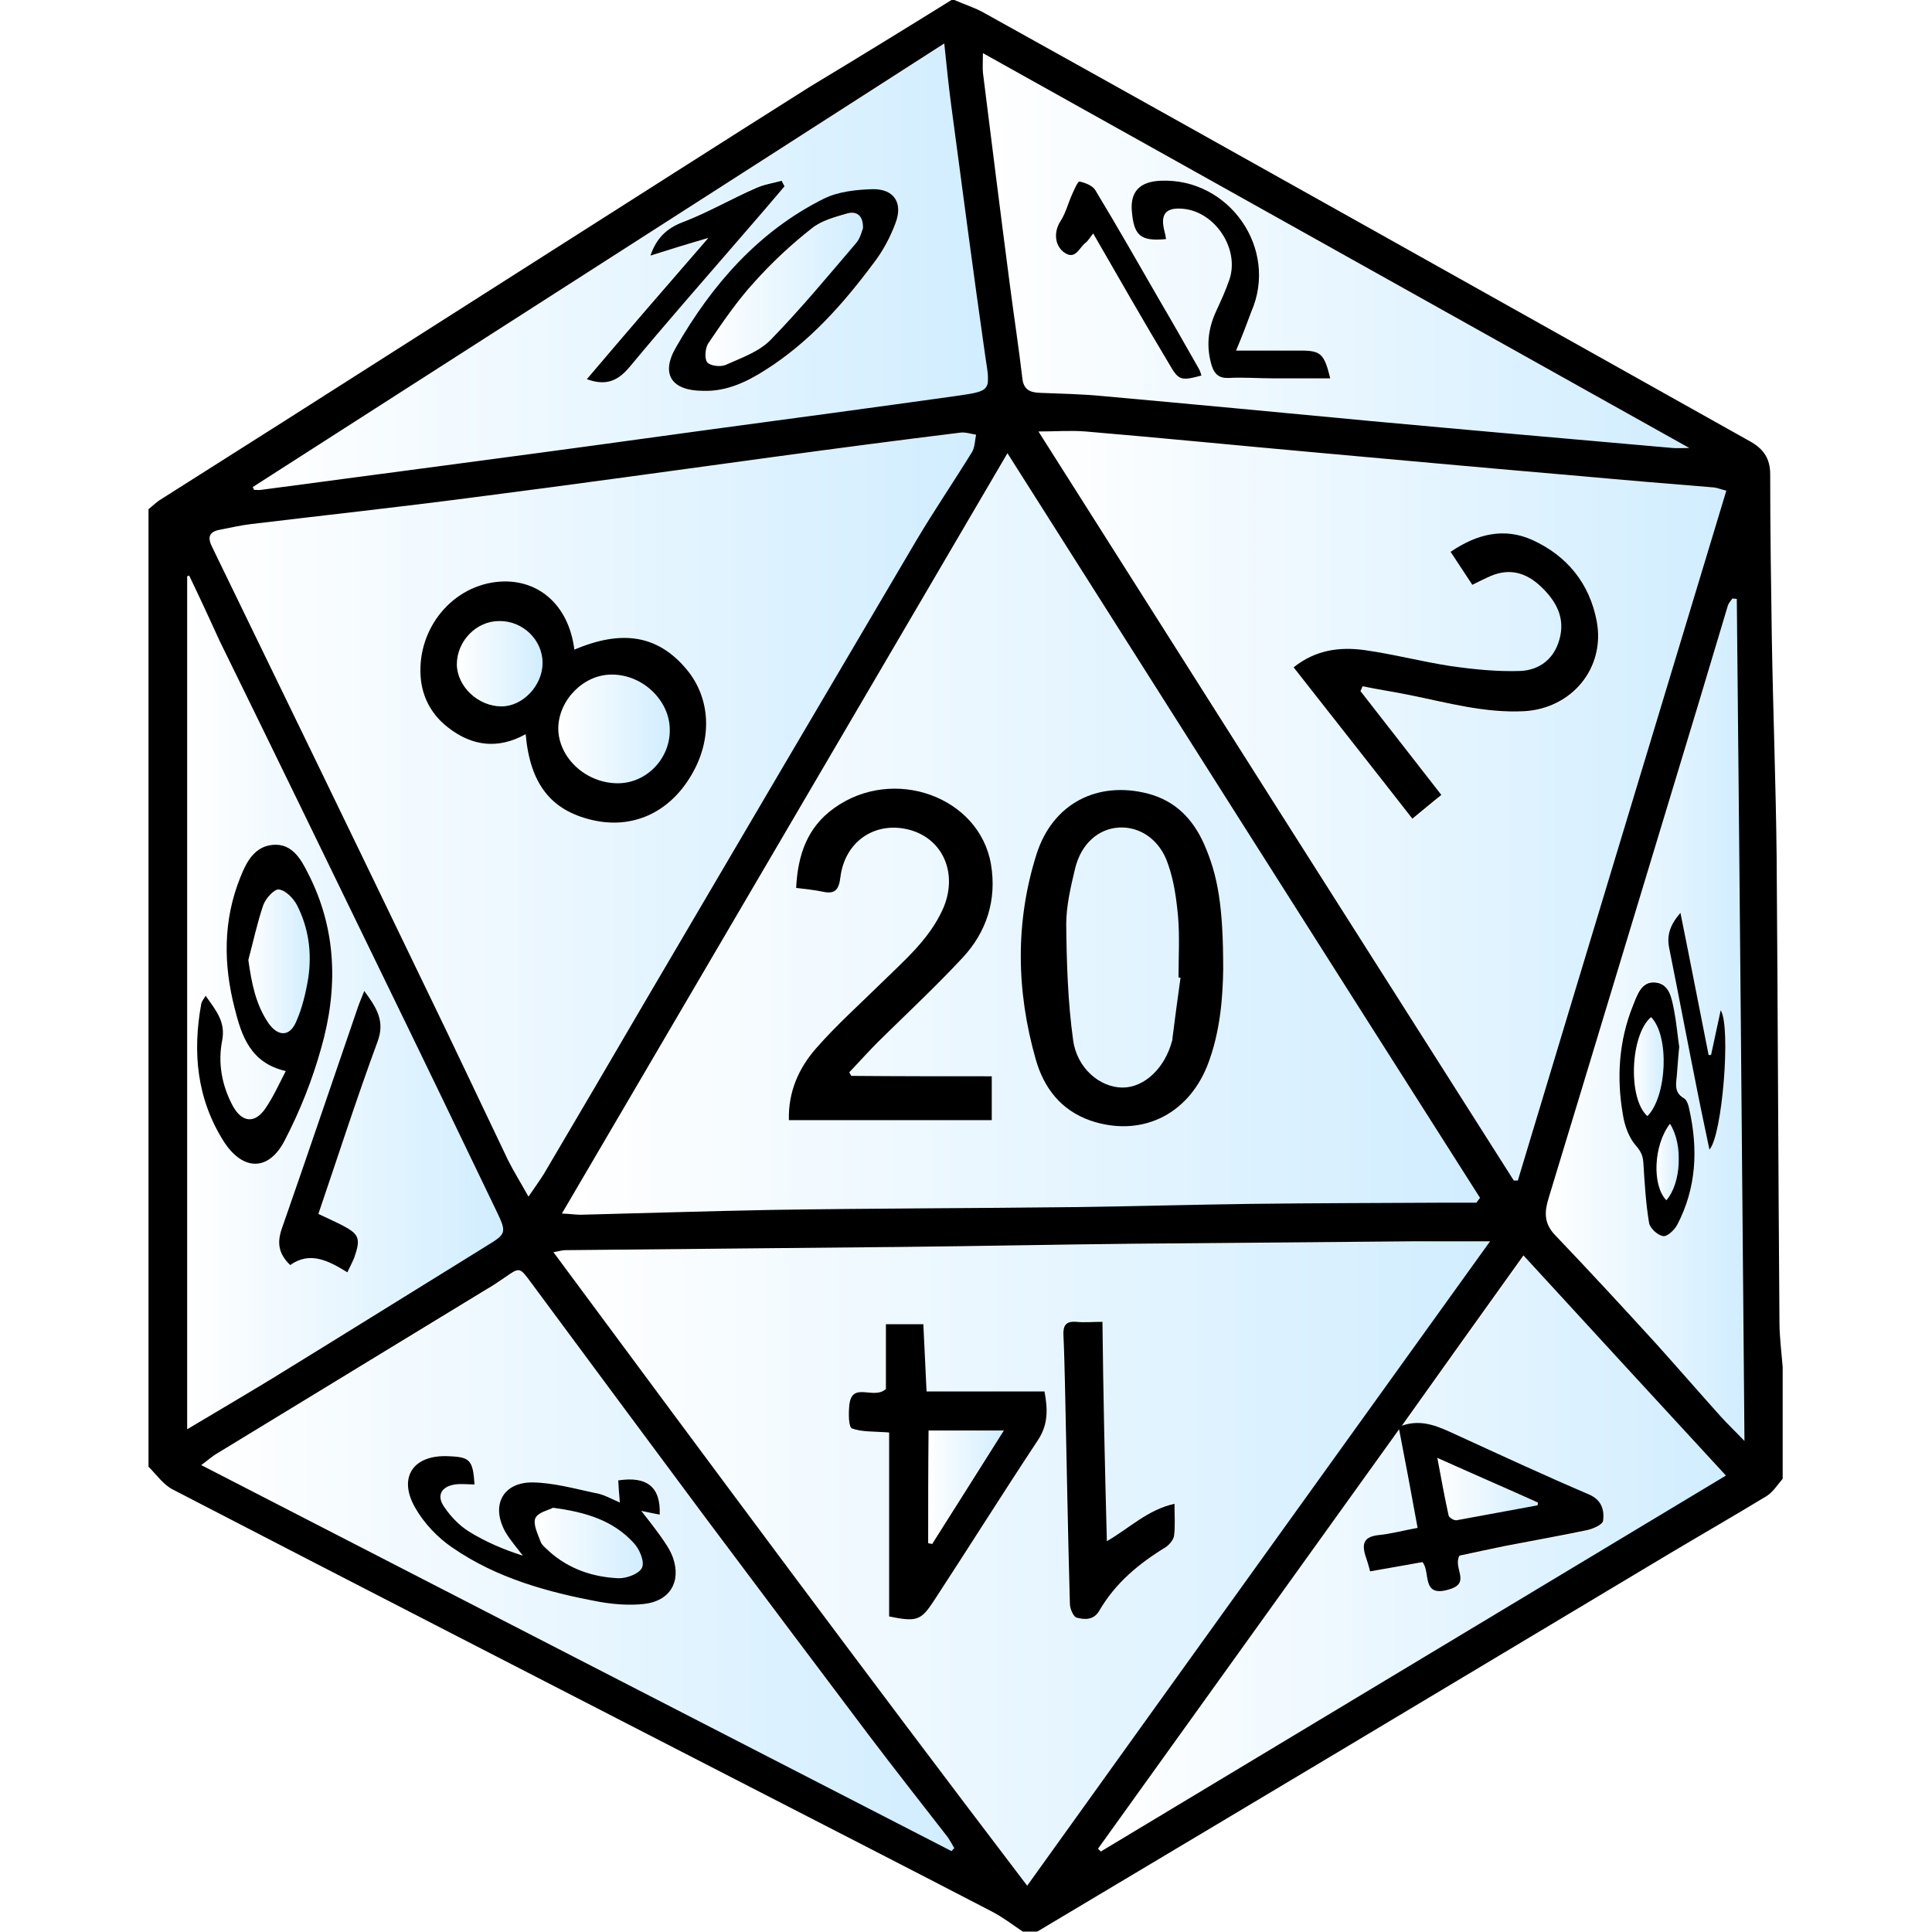
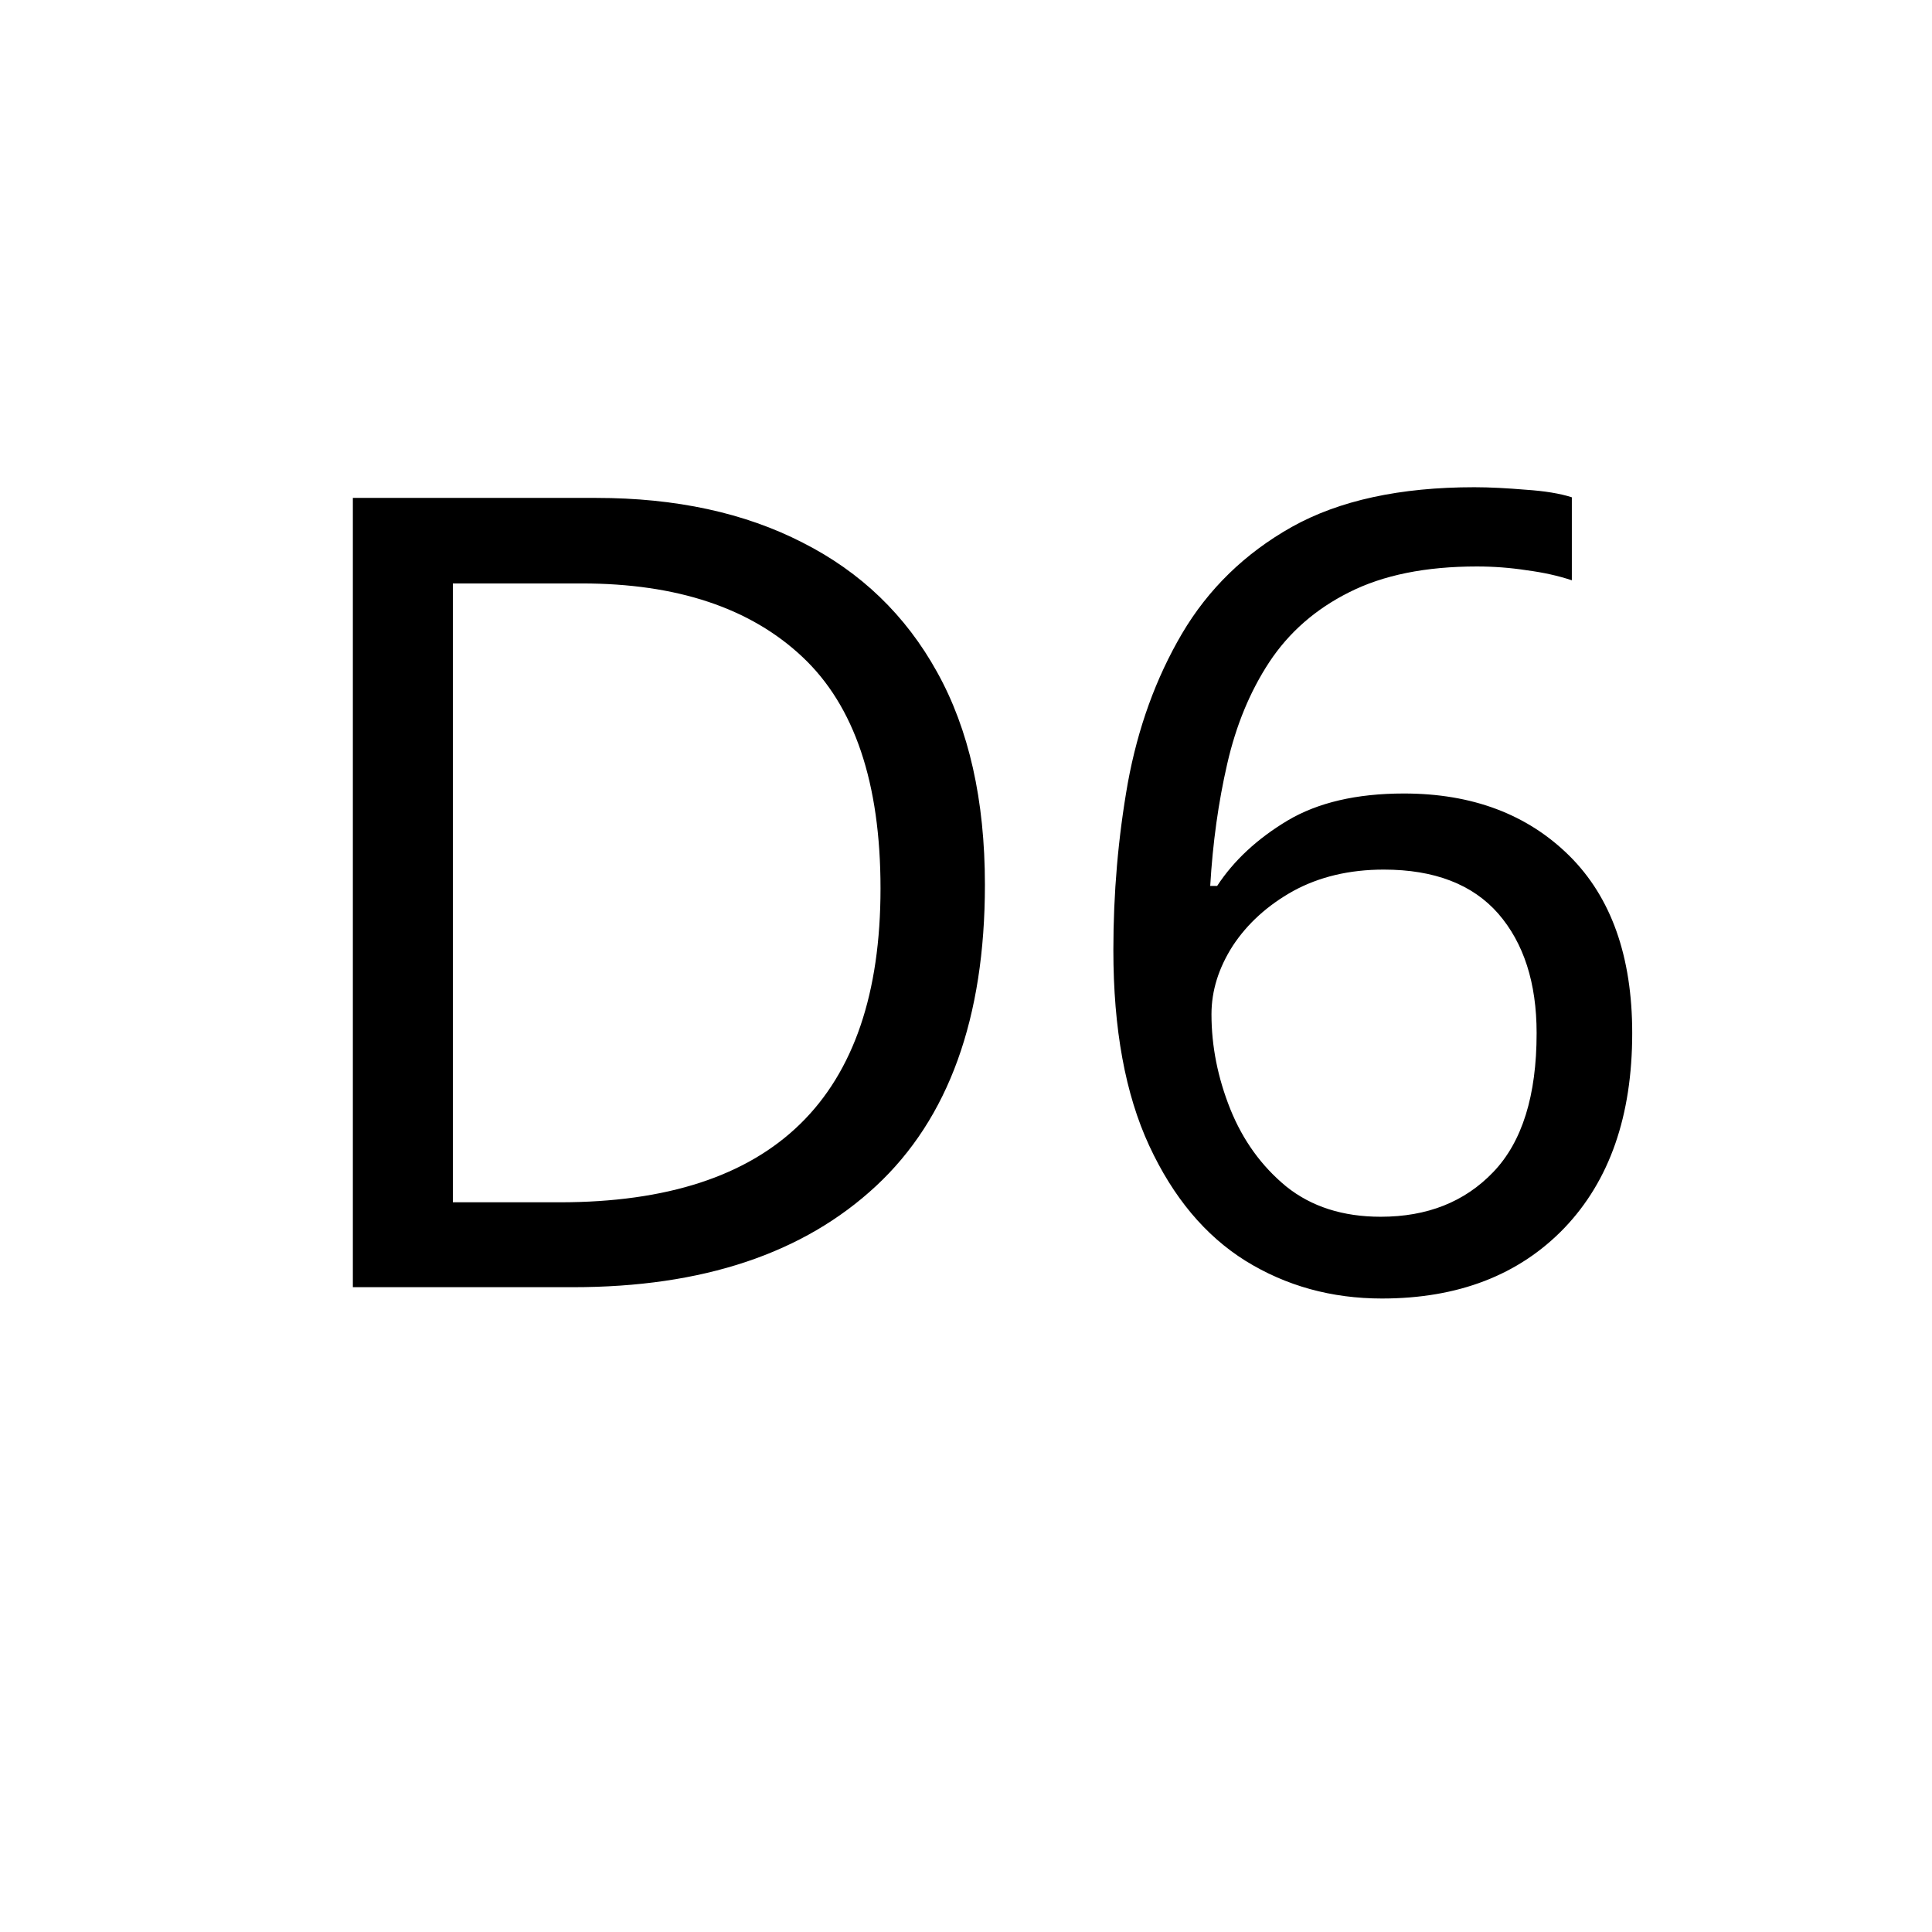
<svg xmlns="http://www.w3.org/2000/svg" version="1.1" id="Ebene_1" x="0px" y="0px" viewBox="0 0 48 48" style="enable-background:new 0 0 48 48;" xml:space="preserve">
  <style type="text/css">
- 	.st0{fill:url(#SVGID_1_);}
- 	.st1{fill:url(#SVGID_2_);}
- 	.st2{fill:url(#SVGID_3_);}
- 	.st3{fill:url(#SVGID_4_);}
- 	.st4{fill:url(#SVGID_5_);}
- 	.st5{fill:url(#SVGID_6_);}
- 	.st6{fill:url(#SVGID_7_);}
- 	.st7{fill:url(#SVGID_8_);}
- 	.st8{fill:url(#SVGID_9_);}
- 	.st9{fill:url(#SVGID_10_);}
- 	.st10{fill:url(#SVGID_11_);}
- 	.st11{fill:url(#SVGID_12_);}
- 	.st12{fill:url(#SVGID_13_);}
- 	.st13{fill:url(#SVGID_14_);}
- 	.st14{fill:url(#SVGID_15_);}
- 	.st15{fill:url(#SVGID_16_);}
- 	.st16{fill:url(#SVGID_17_);}
- 	.st17{fill:url(#SVGID_18_);}
- 	.st18{fill:url(#SVGID_19_);}
+ 	.st0{font-family:'MyriadPro-Regular';}
+ 	.st1{font-size:27.445px;}
</style>
-   <g>
-     <g>
-       <linearGradient id="SVGID_1_" gradientUnits="userSpaceOnUse" x1="38.409" y1="25.337" x2="43.338" y2="25.337">
-         <stop offset="0" style="stop-color:#FFFFFF" />
-         <stop offset="1" style="stop-color:#D1EDFF" />
-         <stop offset="1" style="stop-color:#000000" />
-       </linearGradient>
-       <path class="st0" d="M43.15,14.88c0.06,6.95,0.12,13.89,0.18,20.93c-0.22-0.23-0.42-0.41-0.6-0.62c-0.53-0.59-1.04-1.19-1.58-1.78    c-0.83-0.91-1.66-1.82-2.52-2.71c-0.29-0.3-0.26-0.59-0.16-0.94c1.16-3.82,2.32-7.64,3.47-11.45c0.33-1.09,0.65-2.18,0.98-3.26    c0.02-0.06,0.07-0.12,0.11-0.17C43.08,14.87,43.12,14.88,43.15,14.88z M41.72,26.01c-0.04-0.27-0.07-0.62-0.14-0.95    c-0.06-0.28-0.11-0.65-0.47-0.68c-0.36-0.03-0.46,0.33-0.56,0.6c-0.35,0.87-0.4,1.77-0.24,2.68c0.05,0.28,0.15,0.59,0.33,0.78    c0.14,0.15,0.17,0.26,0.18,0.44c0.03,0.49,0.06,0.99,0.14,1.47c0.02,0.13,0.21,0.31,0.35,0.33c0.1,0.02,0.29-0.15,0.35-0.28    c0.48-0.91,0.52-1.88,0.3-2.87c-0.02-0.1-0.06-0.23-0.14-0.28c-0.24-0.14-0.19-0.35-0.17-0.56C41.68,26.51,41.69,26.3,41.72,26.01    z M41.75,22.68c-0.26,0.31-0.34,0.56-0.28,0.86c0.24,1.2,0.47,2.41,0.71,3.61c0.09,0.46,0.19,0.91,0.29,1.4    c0.32-0.34,0.54-3.05,0.28-3.46c-0.09,0.4-0.16,0.76-0.24,1.11c-0.02,0-0.04,0-0.06,0C42.22,25.06,41.99,23.91,41.75,22.68z" />
-       <linearGradient id="SVGID_2_" gradientUnits="userSpaceOnUse" x1="40.594" y1="26.5" x2="41.332" y2="26.5">
-         <stop offset="0" style="stop-color:#FFFFFF" />
-         <stop offset="1" style="stop-color:#D1EDFF" />
-         <stop offset="1" style="stop-color:#000000" />
-       </linearGradient>
-       <path class="st1" d="M41.02,25.27c0.46,0.46,0.4,1.96-0.09,2.46C40.44,27.3,40.5,25.71,41.02,25.27z" />
-       <g>
-         <linearGradient id="SVGID_3_" gradientUnits="userSpaceOnUse" x1="13.96" y1="20.723" x2="36.77" y2="20.723">
-           <stop offset="0" style="stop-color:#FFFFFF" />
-           <stop offset="1" style="stop-color:#D1EDFF" />
-           <stop offset="1" style="stop-color:#000000" />
-         </linearGradient>
-         <path class="st2" d="M25.03,11.26c3.95,6.23,7.85,12.37,11.74,18.51c-0.03,0.04-0.06,0.08-0.09,0.12c-0.26,0-0.51,0-0.77,0     c-1.61,0.01-3.23,0.01-4.84,0.03c-1.46,0.02-2.92,0.06-4.37,0.08c-2.51,0.03-5.03,0.04-7.54,0.07c-1.58,0.02-3.15,0.08-4.73,0.12     c-0.13,0-0.25-0.01-0.47-0.03C17.66,23.84,21.32,17.6,25.03,11.26z" />
-         <linearGradient id="SVGID_4_" gradientUnits="userSpaceOnUse" x1="13.746" y1="38.846" x2="37.019" y2="38.846">
-           <stop offset="0" style="stop-color:#FFFFFF" />
-           <stop offset="1" style="stop-color:#D1EDFF" />
-           <stop offset="1" style="stop-color:#000000" />
-         </linearGradient>
-         <path class="st3" d="M37.02,30.84c-3.83,5.33-7.64,10.64-11.51,16.02c-3.98-5.24-7.86-10.46-11.77-15.74     c0.17-0.03,0.22-0.05,0.28-0.05c2.79-0.03,5.57-0.05,8.36-0.08c1.93-0.02,3.86-0.06,5.79-0.08c2.33-0.03,4.67-0.04,7-0.06     C35.77,30.83,36.36,30.84,37.02,30.84z M22.01,34.51c-0.3,0.28-0.84-0.21-0.92,0.41c-0.02,0.19-0.02,0.53,0.07,0.57     c0.25,0.1,0.54,0.07,0.92,0.1c0,1.52,0,3.06,0,4.57c0.68,0.14,0.8,0.1,1.1-0.37c0.86-1.33,1.71-2.68,2.59-4     c0.26-0.4,0.25-0.79,0.17-1.22c-0.98,0-1.95,0-2.93,0c-0.03-0.57-0.05-1.12-0.08-1.67c-0.33,0-0.62,0-0.93,0     C22.01,33.47,22.01,34.01,22.01,34.51z M27.5,38.29c-0.04-1.86-0.08-3.65-0.13-5.47c-0.25,0-0.45,0.01-0.65,0     c-0.26-0.02-0.33,0.09-0.32,0.33c0.02,0.44,0.03,0.88,0.04,1.31c0.04,1.79,0.07,3.58,0.12,5.36c0,0.12,0.09,0.32,0.17,0.35     c0.19,0.05,0.42,0.08,0.56-0.17c0.4-0.68,0.98-1.17,1.65-1.58c0.1-0.06,0.2-0.18,0.21-0.29c0.03-0.24,0.01-0.49,0.01-0.79     C28.5,37.51,28.06,37.95,27.5,38.29z" />
-         <linearGradient id="SVGID_5_" gradientUnits="userSpaceOnUse" x1="5.213" y1="20.234" x2="24.256" y2="20.234">
-           <stop offset="0" style="stop-color:#FFFFFF" />
-           <stop offset="1" style="stop-color:#D1EDFF" />
-           <stop offset="1" style="stop-color:#000000" />
-         </linearGradient>
-         <path class="st4" d="M13.13,29.73c-0.2-0.36-0.37-0.63-0.51-0.91c-0.69-1.44-1.37-2.89-2.07-4.33     c-1.75-3.63-3.51-7.25-5.27-10.88c-0.12-0.25-0.1-0.4,0.19-0.45c0.26-0.05,0.51-0.11,0.77-0.14c1.83-0.22,3.67-0.42,5.5-0.66     c2.5-0.32,5-0.68,7.5-1.01c1.54-0.21,3.07-0.4,4.61-0.6c0.13-0.02,0.27,0.03,0.4,0.05c-0.03,0.14-0.03,0.31-0.1,0.43     c-0.45,0.74-0.94,1.45-1.38,2.19c-2.26,3.83-4.51,7.66-6.76,11.49c-0.83,1.42-1.66,2.84-2.5,4.26     C13.41,29.33,13.3,29.48,13.13,29.73z M14.27,16.14c-0.14-1.13-0.93-1.8-1.94-1.68c-1.16,0.15-2,1.25-1.86,2.45     c0.06,0.48,0.3,0.88,0.68,1.17c0.59,0.46,1.24,0.54,1.92,0.16c0.11,1.24,0.63,1.89,1.64,2.13c1,0.23,1.92-0.17,2.47-1.1     c0.54-0.9,0.49-1.94-0.12-2.65C16.35,15.79,15.47,15.63,14.27,16.14z" />
-         <linearGradient id="SVGID_6_" gradientUnits="userSpaceOnUse" x1="25.796" y1="20.019" x2="42.887" y2="20.019">
-           <stop offset="0" style="stop-color:#FFFFFF" />
-           <stop offset="1" style="stop-color:#D1EDFF" />
-           <stop offset="1" style="stop-color:#000000" />
-         </linearGradient>
-         <path class="st5" d="M37.61,29.33c-3.92-6.18-7.84-12.37-11.81-18.62c0.43,0,0.8-0.03,1.17,0c1.9,0.17,3.8,0.35,5.7,0.52     c2.21,0.2,4.42,0.4,6.62,0.59c1.1,0.1,2.2,0.18,3.29,0.28c0.09,0.01,0.18,0.04,0.31,0.08c-1.73,5.73-3.46,11.44-5.18,17.14     C37.67,29.33,37.64,29.33,37.61,29.33z M33.8,17.17c0.02-0.04,0.04-0.07,0.06-0.11c0.39,0.07,0.79,0.14,1.18,0.22     c0.94,0.19,1.86,0.45,2.84,0.4c1.19-0.07,2.02-1.08,1.8-2.24c-0.18-0.94-0.74-1.62-1.59-2.01c-0.7-0.32-1.38-0.16-2.04,0.29     c0.19,0.29,0.37,0.55,0.54,0.82c0.18-0.09,0.32-0.16,0.46-0.22c0.47-0.2,0.88-0.08,1.24,0.26c0.38,0.36,0.62,0.78,0.46,1.33     c-0.14,0.48-0.51,0.75-0.97,0.77c-0.57,0.02-1.15-0.04-1.72-0.12c-0.72-0.11-1.44-0.3-2.16-0.4c-0.61-0.08-1.2-0.01-1.75,0.43     c0.98,1.25,1.96,2.49,2.95,3.76c0.27-0.22,0.48-0.39,0.72-0.59C35.12,18.86,34.46,18.01,33.8,17.17z" />
-         <linearGradient id="SVGID_7_" gradientUnits="userSpaceOnUse" x1="5.007" y1="38.774" x2="23.704" y2="38.774">
-           <stop offset="0" style="stop-color:#FFFFFF" />
-           <stop offset="1" style="stop-color:#D1EDFF" />
-           <stop offset="1" style="stop-color:#000000" />
-         </linearGradient>
-         <path class="st6" d="M23.64,45.99c-6.19-3.18-12.39-6.37-18.63-9.57c0.15-0.11,0.27-0.22,0.41-0.3c2.22-1.36,4.45-2.71,6.68-4.07     c0.15-0.09,0.3-0.19,0.45-0.29c0.37-0.26,0.37-0.26,0.65,0.12c1.42,1.92,2.85,3.85,4.28,5.77c1.36,1.82,2.72,3.64,4.1,5.46     c0.65,0.86,1.32,1.7,1.98,2.56c0.06,0.08,0.11,0.18,0.16,0.27C23.68,45.94,23.66,45.96,23.64,45.99z M15.4,37.33     c-0.23-0.1-0.42-0.21-0.62-0.25c-0.51-0.11-1.02-0.25-1.53-0.26c-0.75-0.01-1.05,0.57-0.69,1.22c0.12,0.22,0.29,0.4,0.44,0.6     c-0.47-0.15-0.93-0.34-1.34-0.6c-0.24-0.15-0.46-0.38-0.62-0.62c-0.19-0.28-0.07-0.5,0.28-0.55c0.16-0.02,0.32,0,0.48,0     c-0.03-0.6-0.1-0.68-0.63-0.7c-0.87-0.04-1.27,0.52-0.85,1.27c0.22,0.39,0.56,0.74,0.93,1c1.1,0.76,2.37,1.11,3.67,1.35     c0.36,0.07,0.73,0.09,1.09,0.05c0.63-0.06,0.93-0.55,0.72-1.15c-0.07-0.2-0.2-0.38-0.32-0.55c-0.18-0.25-0.37-0.49-0.56-0.73     c-0.03,0.03-0.06,0.05-0.09,0.08c0.21,0.04,0.42,0.09,0.64,0.13c0.03-0.69-0.32-0.97-1.03-0.85     C15.37,36.94,15.38,37.11,15.4,37.33z" />
-         <linearGradient id="SVGID_8_" gradientUnits="userSpaceOnUse" x1="4.646" y1="24.905" x2="12.503" y2="24.905">
-           <stop offset="0" style="stop-color:#FFFFFF" />
-           <stop offset="1" style="stop-color:#D1EDFF" />
-           <stop offset="1" style="stop-color:#000000" />
-         </linearGradient>
-         <path class="st7" d="M4.7,14.3c0.26,0.54,0.51,1.08,0.77,1.62c1.33,2.74,2.67,5.47,4,8.21c0.97,1.99,1.93,3.99,2.89,5.98     c0.24,0.5,0.21,0.54-0.24,0.82c-1.79,1.1-3.57,2.21-5.35,3.31c-0.69,0.43-1.39,0.84-2.11,1.26c0-7.07,0-14.13,0-21.19     C4.66,14.31,4.68,14.31,4.7,14.3z M5.11,24.74c-0.05,0.1-0.09,0.14-0.1,0.2c-0.22,1.21-0.11,2.37,0.56,3.42     c0.47,0.74,1.11,0.75,1.51-0.02c0.38-0.73,0.69-1.51,0.91-2.3c0.41-1.47,0.39-2.93-0.32-4.33c-0.18-0.36-0.4-0.75-0.88-0.72     c-0.46,0.03-0.66,0.43-0.81,0.81c-0.43,1.06-0.42,2.16-0.14,3.25c0.18,0.68,0.39,1.36,1.27,1.56c-0.18,0.33-0.31,0.64-0.5,0.92     c-0.27,0.39-0.59,0.36-0.82-0.06c-0.28-0.51-0.37-1.06-0.26-1.62C5.61,25.38,5.36,25.1,5.11,24.74z M8.63,31.61     c0.06-0.13,0.12-0.24,0.17-0.36c0.17-0.49,0.13-0.59-0.34-0.83c-0.18-0.09-0.36-0.17-0.55-0.26c0.49-1.44,0.95-2.87,1.47-4.28     c0.19-0.51-0.02-0.85-0.33-1.26c-0.07,0.18-0.12,0.29-0.16,0.41C8.26,26.86,7.64,28.7,7,30.53c-0.12,0.35-0.08,0.62,0.21,0.9     C7.7,31.08,8.15,31.31,8.63,31.61z" />
-         <linearGradient id="SVGID_9_" gradientUnits="userSpaceOnUse" x1="6.276" y1="6.638" x2="24.542" y2="6.638">
-           <stop offset="0" style="stop-color:#FFFFFF" />
-           <stop offset="1" style="stop-color:#D1EDFF" />
-           <stop offset="1" style="stop-color:#000000" />
-         </linearGradient>
-         <path class="st8" d="M6.28,12.1c5.7-3.65,11.39-7.3,17.18-11.01c0.07,0.59,0.11,1.05,0.17,1.52c0.28,2.09,0.56,4.18,0.85,6.26     c0.12,0.84,0.15,0.85-0.67,0.97c-2.08,0.29-4.15,0.56-6.23,0.85c-1.89,0.26-3.78,0.52-5.67,0.77c-1.81,0.24-3.61,0.48-5.42,0.72     c-0.06,0.01-0.12,0-0.18,0C6.3,12.15,6.29,12.13,6.28,12.1z M17.47,9.71c0.59,0.03,1.09-0.22,1.56-0.52     c1.09-0.69,1.92-1.64,2.69-2.66c0.22-0.3,0.41-0.64,0.54-0.99c0.18-0.5-0.05-0.85-0.57-0.84c-0.4,0.01-0.85,0.05-1.2,0.23     c-1.64,0.81-2.79,2.13-3.68,3.69C16.4,9.3,16.69,9.71,17.47,9.71z M16.16,6.35c0.45-0.14,0.9-0.28,1.44-0.46     c-0.56,0.65-1.06,1.22-1.55,1.79c-0.49,0.57-0.97,1.13-1.47,1.72c0.49,0.18,0.78,0.04,1.06-0.3c0.93-1.11,1.88-2.19,2.82-3.29     c0.34-0.4,0.68-0.8,1.03-1.2c-0.02-0.05-0.05-0.09-0.07-0.14c-0.21,0.06-0.43,0.09-0.63,0.18c-0.61,0.28-1.2,0.61-1.83,0.85     C16.56,5.68,16.3,5.91,16.16,6.35z" />
-         <linearGradient id="SVGID_10_" gradientUnits="userSpaceOnUse" x1="24.411" y1="6.224" x2="41.973" y2="6.224">
-           <stop offset="0" style="stop-color:#FFFFFF" />
-           <stop offset="1" style="stop-color:#D1EDFF" />
-           <stop offset="1" style="stop-color:#000000" />
-         </linearGradient>
-         <path class="st9" d="M24.42,1.32c5.86,3.28,11.66,6.52,17.56,9.81c-0.2,0-0.31,0.01-0.41,0c-2.5-0.22-5.01-0.44-7.51-0.67     c-2.22-0.2-4.44-0.42-6.66-0.62c-0.52-0.05-1.04-0.06-1.56-0.08c-0.24-0.01-0.4-0.08-0.43-0.36c-0.09-0.77-0.21-1.55-0.31-2.32     c-0.23-1.76-0.45-3.52-0.67-5.28C24.4,1.67,24.42,1.53,24.42,1.32z M30.71,8.71c0.15-0.36,0.27-0.67,0.4-0.97     c0.67-1.56-0.55-3.32-2.25-3.25c-0.53,0.02-0.77,0.27-0.72,0.75c0.05,0.62,0.22,0.77,0.85,0.7c-0.01-0.07-0.03-0.14-0.04-0.2     c-0.11-0.43,0.04-0.6,0.49-0.55c0.79,0.09,1.38,0.98,1.13,1.74c-0.09,0.27-0.21,0.53-0.33,0.79c-0.21,0.45-0.26,0.91-0.11,1.38     c0.06,0.21,0.18,0.3,0.42,0.29c0.37-0.02,0.73,0.01,1.1,0.01c0.47,0,0.93,0,1.42,0c-0.15-0.61-0.24-0.69-0.74-0.69     C31.8,8.71,31.3,8.71,30.71,8.71z M27.16,5.8c0.64,1.11,1.25,2.17,1.87,3.24c0.24,0.42,0.29,0.44,0.81,0.3     c-0.02-0.05-0.03-0.11-0.06-0.16c-0.32-0.57-0.64-1.13-0.97-1.69c-0.53-0.92-1.06-1.85-1.61-2.76c-0.07-0.11-0.25-0.18-0.39-0.21     c-0.03-0.01-0.13,0.2-0.18,0.31c-0.1,0.22-0.16,0.47-0.29,0.67c-0.17,0.26-0.16,0.61,0.1,0.79c0.27,0.18,0.36-0.12,0.51-0.24     C27.03,5.99,27.07,5.91,27.16,5.8z" />
-         <linearGradient id="SVGID_11_" gradientUnits="userSpaceOnUse" x1="27.277" y1="38.592" x2="42.881" y2="38.592">
-           <stop offset="0" style="stop-color:#FFFFFF" />
-           <stop offset="1" style="stop-color:#D1EDFF" />
-           <stop offset="1" style="stop-color:#000000" />
-         </linearGradient>
-         <path class="st10" d="M34.76,35.51c0.17,0.87,0.31,1.63,0.47,2.46c-0.34,0.06-0.66,0.15-0.98,0.18c-0.34,0.04-0.41,0.2-0.32,0.5     c0.04,0.12,0.07,0.25,0.12,0.4c0.44-0.08,0.87-0.16,1.3-0.23c0.21,0.25-0.04,0.89,0.66,0.68c0.56-0.17,0.09-0.54,0.26-0.84     c0.33-0.07,0.73-0.16,1.13-0.24c0.67-0.13,1.35-0.25,2.02-0.39c0.16-0.03,0.41-0.14,0.42-0.24c0.03-0.26-0.03-0.51-0.35-0.65     c-1.1-0.47-2.19-0.96-3.27-1.47c-0.44-0.2-0.86-0.42-1.38-0.24c0.99-1.39,1.99-2.78,3.02-4.23c1.69,1.84,3.35,3.64,5.03,5.47     c-5.19,3.12-10.36,6.23-15.53,9.34c-0.02-0.02-0.05-0.05-0.07-0.07C29.75,42.49,32.22,39.04,34.76,35.51z" />
-         <linearGradient id="SVGID_12_" gradientUnits="userSpaceOnUse" x1="35.706" y1="36.994" x2="38.21" y2="36.994">
-           <stop offset="0" style="stop-color:#FFFFFF" />
-           <stop offset="1" style="stop-color:#D1EDFF" />
-           <stop offset="1" style="stop-color:#000000" />
-         </linearGradient>
-         <path class="st11" d="M35.71,36.22c0.9,0.4,1.7,0.76,2.5,1.11c0,0.02-0.01,0.04-0.01,0.07c-0.67,0.13-1.34,0.26-2.01,0.37     c-0.06,0.01-0.19-0.07-0.2-0.12C35.89,37.2,35.81,36.75,35.71,36.22z" />
-         <linearGradient id="SVGID_13_" gradientUnits="userSpaceOnUse" x1="23.056" y1="36.951" x2="24.931" y2="36.951">
-           <stop offset="0" style="stop-color:#FFFFFF" />
-           <stop offset="1" style="stop-color:#D1EDFF" />
-           <stop offset="1" style="stop-color:#000000" />
-         </linearGradient>
-         <path class="st12" d="M23.06,38.34c0-0.92,0-1.83,0-2.8c0.6,0,1.21,0,1.87,0c-0.6,0.95-1.19,1.88-1.78,2.82     C23.12,38.35,23.09,38.35,23.06,38.34z" />
-         <linearGradient id="SVGID_14_" gradientUnits="userSpaceOnUse" x1="13.876" y1="18.108" x2="16.646" y2="18.108">
-           <stop offset="0" style="stop-color:#FFFFFF" />
-           <stop offset="1" style="stop-color:#D1EDFF" />
-           <stop offset="1" style="stop-color:#000000" />
-         </linearGradient>
-         <path class="st13" d="M15.35,19.46c-0.8,0-1.48-0.64-1.48-1.38c0.01-0.69,0.63-1.32,1.32-1.33c0.77,0,1.45,0.64,1.45,1.37     C16.65,18.85,16.06,19.46,15.35,19.46z" />
-         <linearGradient id="SVGID_15_" gradientUnits="userSpaceOnUse" x1="11.355" y1="16.491" x2="13.484" y2="16.491">
-           <stop offset="0" style="stop-color:#FFFFFF" />
-           <stop offset="1" style="stop-color:#D1EDFF" />
-           <stop offset="1" style="stop-color:#000000" />
-         </linearGradient>
-         <path class="st14" d="M13.48,16.47c0,0.56-0.49,1.07-1.02,1.08c-0.58,0-1.1-0.49-1.11-1.04c-0.01-0.58,0.48-1.08,1.05-1.08     C12.99,15.43,13.49,15.91,13.48,16.47z" />
-         <linearGradient id="SVGID_16_" gradientUnits="userSpaceOnUse" x1="13.286" y1="38.327" x2="15.967" y2="38.327">
-           <stop offset="0" style="stop-color:#FFFFFF" />
-           <stop offset="1" style="stop-color:#D1EDFF" />
-           <stop offset="1" style="stop-color:#000000" />
-         </linearGradient>
-         <path class="st15" d="M13.74,37.46c0.82,0.11,1.5,0.32,2.01,0.87c0.14,0.15,0.26,0.46,0.2,0.61c-0.07,0.15-0.39,0.27-0.59,0.26     c-0.64-0.03-1.23-0.22-1.72-0.67c-0.08-0.07-0.18-0.14-0.21-0.24c-0.07-0.19-0.19-0.43-0.13-0.58     C13.37,37.57,13.64,37.51,13.74,37.46z" />
-         <linearGradient id="SVGID_17_" gradientUnits="userSpaceOnUse" x1="6.168" y1="23.887" x2="7.692" y2="23.887">
-           <stop offset="0" style="stop-color:#FFFFFF" />
-           <stop offset="1" style="stop-color:#D1EDFF" />
-           <stop offset="1" style="stop-color:#000000" />
-         </linearGradient>
-         <path class="st16" d="M6.17,23.85c0.12-0.45,0.22-0.91,0.38-1.35c0.06-0.17,0.28-0.41,0.39-0.39c0.17,0.02,0.36,0.22,0.45,0.39     c0.28,0.56,0.37,1.18,0.28,1.8c-0.05,0.37-0.15,0.74-0.3,1.09c-0.16,0.38-0.46,0.38-0.69,0.04C6.34,24.95,6.25,24.42,6.17,23.85z     " />
-         <linearGradient id="SVGID_18_" gradientUnits="userSpaceOnUse" x1="17.524" y1="7.19" x2="21.445" y2="7.19">
-           <stop offset="0" style="stop-color:#FFFFFF" />
-           <stop offset="1" style="stop-color:#D1EDFF" />
-           <stop offset="1" style="stop-color:#000000" />
-         </linearGradient>
-         <path class="st17" d="M21.44,5.67c-0.04,0.08-0.08,0.26-0.18,0.38c-0.69,0.81-1.37,1.63-2.11,2.39c-0.29,0.3-0.74,0.45-1.13,0.63     C17.89,9.12,17.64,9.09,17.57,9c-0.07-0.09-0.05-0.34,0.02-0.45c0.36-0.53,0.72-1.06,1.15-1.53c0.43-0.48,0.92-0.93,1.42-1.33     c0.25-0.2,0.59-0.29,0.9-0.38C21.25,5.25,21.45,5.32,21.44,5.67z" />
-         <linearGradient id="SVGID_19_" gradientUnits="userSpaceOnUse" x1="41.156" y1="28.874" x2="41.707" y2="28.874">
-           <stop offset="0" style="stop-color:#FFFFFF" />
-           <stop offset="1" style="stop-color:#D1EDFF" />
-           <stop offset="1" style="stop-color:#000000" />
-         </linearGradient>
-         <path class="st18" d="M41.49,27.92c0.33,0.51,0.28,1.47-0.09,1.9C41.04,29.45,41.08,28.45,41.49,27.92z" />
-       </g>
-     </g>
-     <path d="M23.64,0c0.02,0,0.05,0,0.07,0c0.25,0.11,0.51,0.19,0.74,0.32c3.42,1.9,6.83,3.81,10.24,5.72   c2.93,1.64,5.85,3.28,8.78,4.92c0.33,0.18,0.51,0.42,0.51,0.82c0,1.35,0.02,2.7,0.04,4.05c0.03,1.81,0.1,3.63,0.12,5.44   c0.03,3.86,0.04,7.71,0.07,11.57c0,0.37,0.05,0.75,0.08,1.12c0,0.93,0,1.85,0,2.78c-0.13,0.15-0.24,0.33-0.4,0.43   c-0.79,0.48-1.59,0.94-2.38,1.41c-3.78,2.26-7.56,4.53-11.35,6.79c-1.46,0.87-2.93,1.75-4.39,2.62c-0.12,0-0.24,0-0.36,0   c-0.25-0.17-0.5-0.36-0.77-0.5c-2.08-1.08-4.17-2.15-6.25-3.22c-4.7-2.42-9.4-4.83-14.09-7.26c-0.24-0.12-0.41-0.37-0.61-0.57   c0-7.93,0-15.86,0-23.79c0.09-0.07,0.18-0.16,0.27-0.22c1.02-0.65,2.04-1.29,3.06-1.94c2.12-1.35,4.24-2.7,6.36-4.05   c2.25-1.43,4.5-2.87,6.75-4.29C21.31,1.44,22.48,0.72,23.64,0z M25.03,11.26c-3.71,6.33-7.37,12.58-11.07,18.89   c0.22,0.01,0.35,0.03,0.47,0.03c1.58-0.04,3.15-0.09,4.73-0.12c2.51-0.04,5.03-0.04,7.54-0.07c1.46-0.02,2.92-0.06,4.37-0.08   c1.61-0.02,3.23-0.02,4.84-0.03c0.26,0,0.51,0,0.77,0c0.03-0.04,0.06-0.08,0.09-0.12C32.87,23.63,28.98,17.49,25.03,11.26z    M37.02,30.84c-0.66,0-1.25,0-1.84,0c-2.33,0.02-4.67,0.04-7,0.06c-1.93,0.02-3.86,0.06-5.79,0.08c-2.79,0.03-5.57,0.05-8.36,0.08   c-0.05,0-0.11,0.02-0.28,0.05c3.91,5.28,7.78,10.5,11.77,15.74C29.37,41.48,33.19,36.17,37.02,30.84z M13.13,29.73   c0.17-0.25,0.28-0.4,0.38-0.56c0.84-1.42,1.67-2.84,2.5-4.26c2.25-3.83,4.5-7.66,6.76-11.49c0.44-0.74,0.93-1.46,1.38-2.19   c0.07-0.12,0.07-0.28,0.1-0.43c-0.13-0.02-0.27-0.07-0.4-0.05c-1.54,0.19-3.07,0.39-4.61,0.6c-2.5,0.34-5,0.69-7.5,1.01   c-1.83,0.24-3.67,0.44-5.5,0.66c-0.26,0.03-0.51,0.09-0.77,0.14c-0.29,0.05-0.32,0.2-0.19,0.45c1.76,3.62,3.52,7.25,5.27,10.88   c0.7,1.44,1.38,2.89,2.07,4.33C12.76,29.1,12.93,29.37,13.13,29.73z M37.61,29.33c0.03,0,0.07,0,0.1,0   c1.72-5.71,3.45-11.41,5.18-17.14c-0.13-0.03-0.22-0.07-0.31-0.08c-1.1-0.09-2.2-0.18-3.29-0.28c-2.21-0.19-4.42-0.39-6.62-0.59   c-1.9-0.17-3.8-0.36-5.7-0.52c-0.37-0.03-0.74,0-1.17,0C29.76,16.97,33.68,23.15,37.61,29.33z M23.64,45.99   c0.02-0.02,0.04-0.05,0.07-0.07c-0.05-0.09-0.1-0.18-0.16-0.27c-0.66-0.85-1.33-1.7-1.98-2.56c-1.37-1.82-2.74-3.64-4.1-5.46   c-1.43-1.92-2.85-3.84-4.28-5.77c-0.28-0.38-0.28-0.38-0.65-0.12c-0.15,0.1-0.29,0.2-0.45,0.29c-2.23,1.36-4.45,2.71-6.68,4.07   c-0.14,0.08-0.26,0.19-0.41,0.3C11.25,39.62,17.44,42.8,23.64,45.99z M4.7,14.3c-0.02,0.01-0.04,0.01-0.05,0.02   c0,7.06,0,14.12,0,21.19c0.72-0.43,1.42-0.84,2.11-1.26c1.79-1.1,3.57-2.21,5.35-3.31c0.46-0.28,0.48-0.32,0.24-0.82   c-0.96-2-1.92-3.99-2.89-5.98c-1.33-2.74-2.66-5.48-4-8.21C5.21,15.38,4.96,14.84,4.7,14.3z M6.28,12.1   c0.01,0.02,0.02,0.05,0.03,0.07c0.06,0,0.12,0.01,0.18,0c1.81-0.24,3.62-0.48,5.42-0.72c1.89-0.25,3.78-0.51,5.67-0.77   c2.08-0.28,4.16-0.56,6.23-0.85c0.82-0.12,0.8-0.13,0.67-0.97c-0.3-2.09-0.57-4.17-0.85-6.26c-0.06-0.46-0.11-0.93-0.17-1.52   C17.67,4.8,11.97,8.45,6.28,12.1z M24.42,1.32c0,0.21-0.01,0.35,0,0.48c0.22,1.76,0.44,3.52,0.67,5.28   c0.1,0.77,0.22,1.55,0.31,2.32c0.03,0.28,0.19,0.35,0.43,0.36c0.52,0.02,1.04,0.03,1.56,0.08c2.22,0.2,4.44,0.41,6.66,0.62   c2.5,0.23,5,0.45,7.51,0.67c0.11,0.01,0.21,0,0.41,0C36.08,7.84,30.28,4.59,24.42,1.32z M34.76,35.51   c-2.54,3.54-5.01,6.98-7.48,10.42c0.02,0.02,0.05,0.05,0.07,0.07c5.17-3.11,10.34-6.22,15.53-9.34c-1.69-1.83-3.34-3.63-5.03-5.47   c-1.04,1.45-2.03,2.84-3.02,4.23c0.52-0.18,0.94,0.04,1.38,0.24c1.09,0.5,2.17,1,3.27,1.47c0.32,0.14,0.38,0.39,0.35,0.65   c-0.01,0.1-0.26,0.21-0.42,0.24c-0.67,0.14-1.35,0.26-2.02,0.39c-0.4,0.08-0.8,0.17-1.13,0.24c-0.17,0.31,0.3,0.68-0.26,0.84   c-0.7,0.21-0.45-0.44-0.66-0.68c-0.43,0.08-0.86,0.15-1.3,0.23c-0.04-0.16-0.08-0.28-0.12-0.4c-0.09-0.3-0.02-0.46,0.32-0.5   c0.32-0.03,0.64-0.12,0.98-0.18C35.07,37.14,34.93,36.38,34.76,35.51z M43.15,14.88c-0.04,0-0.08-0.01-0.11-0.01   c-0.04,0.06-0.09,0.11-0.11,0.17c-0.33,1.09-0.65,2.18-0.98,3.26c-1.16,3.82-2.31,7.64-3.47,11.45c-0.11,0.35-0.13,0.64,0.16,0.94   c0.85,0.89,1.69,1.8,2.52,2.71c0.53,0.59,1.05,1.19,1.58,1.78c0.18,0.2,0.38,0.39,0.6,0.62C43.28,28.77,43.22,21.82,43.15,14.88z    M35.71,36.22c0.1,0.53,0.18,0.98,0.28,1.43c0.01,0.06,0.14,0.13,0.2,0.12c0.67-0.12,1.34-0.25,2.01-0.37   c0-0.02,0.01-0.04,0.01-0.07C37.41,36.97,36.6,36.62,35.71,36.22z" />
-     <path d="M30.39,24.08c-0.01,0.64-0.06,1.55-0.4,2.41c-0.5,1.23-1.66,1.77-2.9,1.35c-0.74-0.26-1.16-0.82-1.36-1.53   c-0.48-1.69-0.51-3.4,0.02-5.08c0.4-1.27,1.52-1.84,2.78-1.51c0.67,0.18,1.1,0.62,1.38,1.24C30.26,21.75,30.39,22.52,30.39,24.08z    M29.33,24.29c-0.02,0-0.04,0-0.05-0.01c0-0.5,0.03-1-0.01-1.49c-0.04-0.44-0.1-0.9-0.25-1.32c-0.2-0.61-0.7-0.94-1.22-0.91   c-0.51,0.03-0.94,0.4-1.09,1.02c-0.11,0.46-0.22,0.93-0.22,1.39c0.01,0.95,0.04,1.92,0.17,2.86c0.09,0.71,0.67,1.19,1.23,1.19   c0.54,0,1.05-0.48,1.23-1.16c0.01-0.02,0.01-0.05,0.01-0.07C29.19,25.3,29.26,24.8,29.33,24.29z" />
-     <path d="M24.64,26.74c0,0.39,0,0.72,0,1.09c-1.68,0-3.34,0-5.04,0c-0.02-0.71,0.25-1.3,0.68-1.79c0.51-0.58,1.08-1.09,1.63-1.63   c0.56-0.55,1.16-1.06,1.5-1.79c0.42-0.9,0.02-1.82-0.88-2.02c-0.82-0.18-1.54,0.32-1.65,1.19c-0.04,0.34-0.15,0.43-0.46,0.36   c-0.19-0.04-0.4-0.06-0.64-0.09c0.04-0.81,0.27-1.5,0.94-1.98c1.47-1.06,3.61-0.29,3.9,1.39c0.15,0.89-0.11,1.69-0.71,2.33   c-0.67,0.72-1.39,1.39-2.09,2.08c-0.25,0.25-0.48,0.51-0.72,0.76c0.02,0.03,0.03,0.06,0.05,0.09   C22.31,26.74,23.46,26.74,24.64,26.74z" />
-     <path d="M22.01,34.51c0-0.5,0-1.04,0-1.61c0.31,0,0.6,0,0.93,0c0.03,0.55,0.05,1.11,0.08,1.67c0.98,0,1.94,0,2.93,0   c0.08,0.43,0.1,0.82-0.17,1.22c-0.88,1.33-1.72,2.67-2.59,4c-0.31,0.47-0.42,0.51-1.1,0.37c0-1.51,0-3.04,0-4.57   c-0.38-0.03-0.68-0.01-0.92-0.1c-0.09-0.03-0.09-0.37-0.07-0.57C21.16,34.3,21.7,34.79,22.01,34.51z M23.06,38.34   c0.03,0.01,0.06,0.01,0.1,0.02c0.59-0.93,1.18-1.87,1.78-2.82c-0.67,0-1.28,0-1.87,0C23.06,36.51,23.06,37.42,23.06,38.34z" />
-     <path d="M27.5,38.29c0.57-0.33,1.01-0.78,1.68-0.93c0,0.3,0.02,0.55-0.01,0.79c-0.01,0.1-0.12,0.23-0.21,0.29   c-0.67,0.41-1.25,0.89-1.65,1.58c-0.14,0.24-0.37,0.22-0.56,0.17c-0.08-0.02-0.17-0.22-0.17-0.35c-0.05-1.79-0.08-3.58-0.12-5.36   c-0.01-0.44-0.02-0.88-0.04-1.31c-0.01-0.24,0.06-0.35,0.32-0.33c0.2,0.02,0.4,0,0.65,0C27.41,34.63,27.45,36.43,27.5,38.29z" />
-     <path d="M14.27,16.14c1.2-0.51,2.08-0.35,2.78,0.48c0.61,0.72,0.66,1.75,0.12,2.65c-0.55,0.93-1.47,1.34-2.47,1.1   c-1.01-0.24-1.53-0.89-1.64-2.13c-0.68,0.38-1.33,0.3-1.92-0.16c-0.38-0.29-0.62-0.69-0.68-1.17c-0.14-1.2,0.7-2.31,1.86-2.45   C13.34,14.34,14.13,15.01,14.27,16.14z M15.35,19.46c0.71,0,1.3-0.61,1.29-1.33c0-0.73-0.68-1.38-1.45-1.37   c-0.69,0-1.31,0.63-1.32,1.33C13.87,18.82,14.55,19.46,15.35,19.46z M13.48,16.47c0-0.57-0.49-1.05-1.08-1.04   c-0.57,0-1.05,0.5-1.05,1.08c0.01,0.55,0.53,1.04,1.11,1.04C12.99,17.55,13.48,17.03,13.48,16.47z" />
-     <path d="M33.8,17.17c0.66,0.85,1.32,1.69,2.01,2.58c-0.24,0.19-0.45,0.37-0.72,0.59c-0.99-1.27-1.97-2.51-2.95-3.76   c0.55-0.44,1.15-0.51,1.75-0.43c0.72,0.1,1.44,0.29,2.16,0.4c0.57,0.08,1.15,0.14,1.72,0.12c0.46-0.02,0.83-0.28,0.97-0.77   c0.16-0.55-0.08-0.97-0.46-1.33c-0.36-0.34-0.77-0.46-1.24-0.26c-0.14,0.06-0.28,0.13-0.46,0.22c-0.18-0.27-0.35-0.53-0.54-0.82   c0.66-0.45,1.34-0.61,2.04-0.29c0.85,0.39,1.41,1.07,1.59,2.01c0.22,1.16-0.61,2.17-1.8,2.24c-0.98,0.05-1.9-0.21-2.84-0.4   c-0.39-0.08-0.79-0.14-1.18-0.22C33.84,17.09,33.82,17.13,33.8,17.17z" />
-     <path d="M15.4,37.33c-0.02-0.22-0.03-0.38-0.04-0.55c0.71-0.11,1.06,0.16,1.03,0.85c-0.22-0.04-0.43-0.09-0.64-0.13   c0.03-0.03,0.06-0.05,0.09-0.08c0.19,0.24,0.38,0.48,0.56,0.73c0.12,0.17,0.25,0.35,0.32,0.55c0.21,0.6-0.08,1.08-0.72,1.15   c-0.36,0.04-0.74,0.01-1.09-0.05c-1.3-0.24-2.57-0.59-3.67-1.35c-0.37-0.25-0.71-0.61-0.93-1c-0.43-0.76-0.03-1.32,0.85-1.27   c0.52,0.02,0.59,0.1,0.63,0.7c-0.16,0-0.33-0.02-0.48,0c-0.34,0.05-0.47,0.27-0.28,0.55c0.16,0.24,0.38,0.47,0.62,0.62   c0.42,0.26,0.87,0.45,1.34,0.6c-0.15-0.2-0.32-0.39-0.44-0.6c-0.36-0.66-0.05-1.23,0.69-1.22c0.51,0.01,1.02,0.15,1.53,0.26   C14.98,37.12,15.17,37.23,15.4,37.33z M13.74,37.46c-0.11,0.06-0.37,0.11-0.44,0.26c-0.06,0.15,0.06,0.39,0.13,0.58   c0.03,0.09,0.13,0.16,0.21,0.24c0.49,0.44,1.08,0.64,1.72,0.67c0.2,0.01,0.52-0.11,0.59-0.26c0.07-0.15-0.06-0.46-0.2-0.61   C15.24,37.78,14.57,37.57,13.74,37.46z" />
-     <path d="M5.11,24.74c0.25,0.36,0.5,0.64,0.41,1.11c-0.11,0.56-0.01,1.11,0.26,1.62c0.23,0.42,0.55,0.46,0.82,0.06   c0.19-0.28,0.33-0.59,0.5-0.92c-0.88-0.2-1.1-0.88-1.27-1.56c-0.28-1.09-0.29-2.18,0.14-3.25c0.15-0.38,0.35-0.77,0.81-0.81   c0.48-0.04,0.7,0.36,0.88,0.72c0.71,1.39,0.74,2.86,0.32,4.33c-0.22,0.79-0.53,1.57-0.91,2.3c-0.4,0.77-1.04,0.75-1.51,0.02   c-0.67-1.06-0.78-2.21-0.56-3.42C5.01,24.88,5.05,24.84,5.11,24.74z M6.17,23.85c0.08,0.57,0.18,1.1,0.5,1.57   c0.24,0.34,0.53,0.34,0.69-0.04c0.15-0.34,0.24-0.72,0.3-1.09c0.09-0.62,0.01-1.23-0.28-1.8c-0.09-0.17-0.28-0.37-0.45-0.39   c-0.11-0.02-0.33,0.22-0.39,0.39C6.39,22.93,6.29,23.4,6.17,23.85z" />
-     <path d="M8.63,31.61c-0.47-0.29-0.93-0.53-1.42-0.18c-0.29-0.28-0.33-0.55-0.21-0.9c0.64-1.83,1.26-3.67,1.89-5.5   c0.04-0.12,0.09-0.23,0.16-0.41c0.31,0.42,0.52,0.75,0.33,1.26c-0.52,1.41-0.98,2.84-1.47,4.28c0.19,0.09,0.37,0.17,0.55,0.26   c0.47,0.24,0.51,0.34,0.34,0.83C8.75,31.37,8.69,31.48,8.63,31.61z" />
-     <path d="M17.47,9.71c-0.78,0-1.07-0.41-0.67-1.09c0.89-1.55,2.05-2.88,3.68-3.69c0.35-0.17,0.8-0.22,1.2-0.23   c0.53-0.01,0.76,0.34,0.57,0.84c-0.13,0.35-0.31,0.69-0.54,0.99c-0.76,1.02-1.6,1.97-2.69,2.66C18.55,9.49,18.05,9.73,17.47,9.71z    M21.44,5.67c0.01-0.35-0.19-0.42-0.38-0.37c-0.31,0.09-0.66,0.18-0.9,0.38c-0.51,0.4-0.99,0.85-1.42,1.33   c-0.43,0.47-0.79,1-1.15,1.53C17.52,8.66,17.5,8.91,17.57,9c0.07,0.09,0.32,0.12,0.45,0.07c0.4-0.18,0.84-0.33,1.13-0.63   c0.74-0.76,1.42-1.58,2.11-2.39C21.37,5.93,21.41,5.75,21.44,5.67z" />
-     <path d="M16.16,6.35c0.15-0.44,0.41-0.68,0.8-0.83c0.63-0.24,1.21-0.58,1.83-0.85c0.2-0.09,0.42-0.12,0.63-0.18   c0.02,0.05,0.05,0.09,0.07,0.14c-0.34,0.4-0.68,0.8-1.03,1.2c-0.94,1.09-1.9,2.18-2.82,3.29c-0.28,0.33-0.57,0.48-1.06,0.3   c0.5-0.59,0.98-1.15,1.47-1.72c0.49-0.57,0.99-1.14,1.55-1.79C17.05,6.07,16.6,6.21,16.16,6.35z" />
-     <path d="M30.71,8.71c0.58,0,1.09,0,1.6,0c0.51,0,0.59,0.08,0.74,0.69c-0.48,0-0.95,0-1.42,0c-0.37,0-0.74-0.03-1.1-0.01   c-0.24,0.01-0.35-0.09-0.42-0.29c-0.15-0.48-0.1-0.93,0.11-1.38c0.12-0.26,0.24-0.52,0.33-0.79c0.24-0.75-0.35-1.65-1.13-1.74   c-0.45-0.05-0.6,0.12-0.49,0.55c0.02,0.07,0.03,0.13,0.04,0.2c-0.63,0.06-0.8-0.08-0.85-0.7c-0.04-0.48,0.2-0.73,0.72-0.75   c1.7-0.07,2.93,1.69,2.25,3.25C30.98,8.04,30.86,8.35,30.71,8.71z" />
-     <path d="M27.16,5.8c-0.08,0.1-0.13,0.19-0.2,0.24c-0.15,0.12-0.24,0.42-0.51,0.24c-0.26-0.18-0.27-0.53-0.1-0.79   c0.13-0.2,0.19-0.45,0.29-0.67c0.05-0.11,0.14-0.32,0.18-0.31c0.14,0.03,0.32,0.1,0.39,0.21c0.55,0.91,1.08,1.84,1.61,2.76   c0.33,0.56,0.65,1.13,0.97,1.69c0.03,0.05,0.04,0.11,0.06,0.16c-0.52,0.14-0.57,0.12-0.81-0.3C28.41,7.98,27.8,6.91,27.16,5.8z" />
-     <path d="M41.72,26.01c-0.03,0.28-0.04,0.5-0.06,0.71c-0.02,0.21-0.07,0.42,0.17,0.56c0.08,0.04,0.12,0.18,0.14,0.28   c0.22,0.99,0.18,1.95-0.3,2.87c-0.07,0.13-0.25,0.3-0.35,0.28c-0.14-0.02-0.33-0.2-0.35-0.33c-0.08-0.48-0.11-0.98-0.14-1.47   c-0.01-0.18-0.05-0.29-0.18-0.44c-0.18-0.2-0.29-0.51-0.33-0.78c-0.16-0.91-0.1-1.82,0.24-2.68c0.11-0.27,0.21-0.63,0.56-0.6   c0.36,0.03,0.41,0.39,0.47,0.68C41.65,25.4,41.68,25.74,41.72,26.01z M41.02,25.27c-0.52,0.44-0.58,2.03-0.09,2.46   C41.42,27.23,41.48,25.73,41.02,25.27z M41.49,27.92c-0.41,0.53-0.45,1.53-0.09,1.9C41.77,29.4,41.82,28.43,41.49,27.92z" />
-     <path d="M41.75,22.68c0.25,1.23,0.47,2.38,0.7,3.53c0.02,0,0.04,0,0.06,0c0.08-0.35,0.15-0.71,0.24-1.11   c0.26,0.4,0.04,3.12-0.28,3.46c-0.1-0.49-0.2-0.94-0.29-1.4c-0.24-1.2-0.47-2.41-0.71-3.61C41.41,23.25,41.48,22.99,41.75,22.68z" />
-   </g>
+   <text transform="matrix(1 0 0 1 6.1105 31.9799)" class="st0 st1">D6</text>
</svg>
